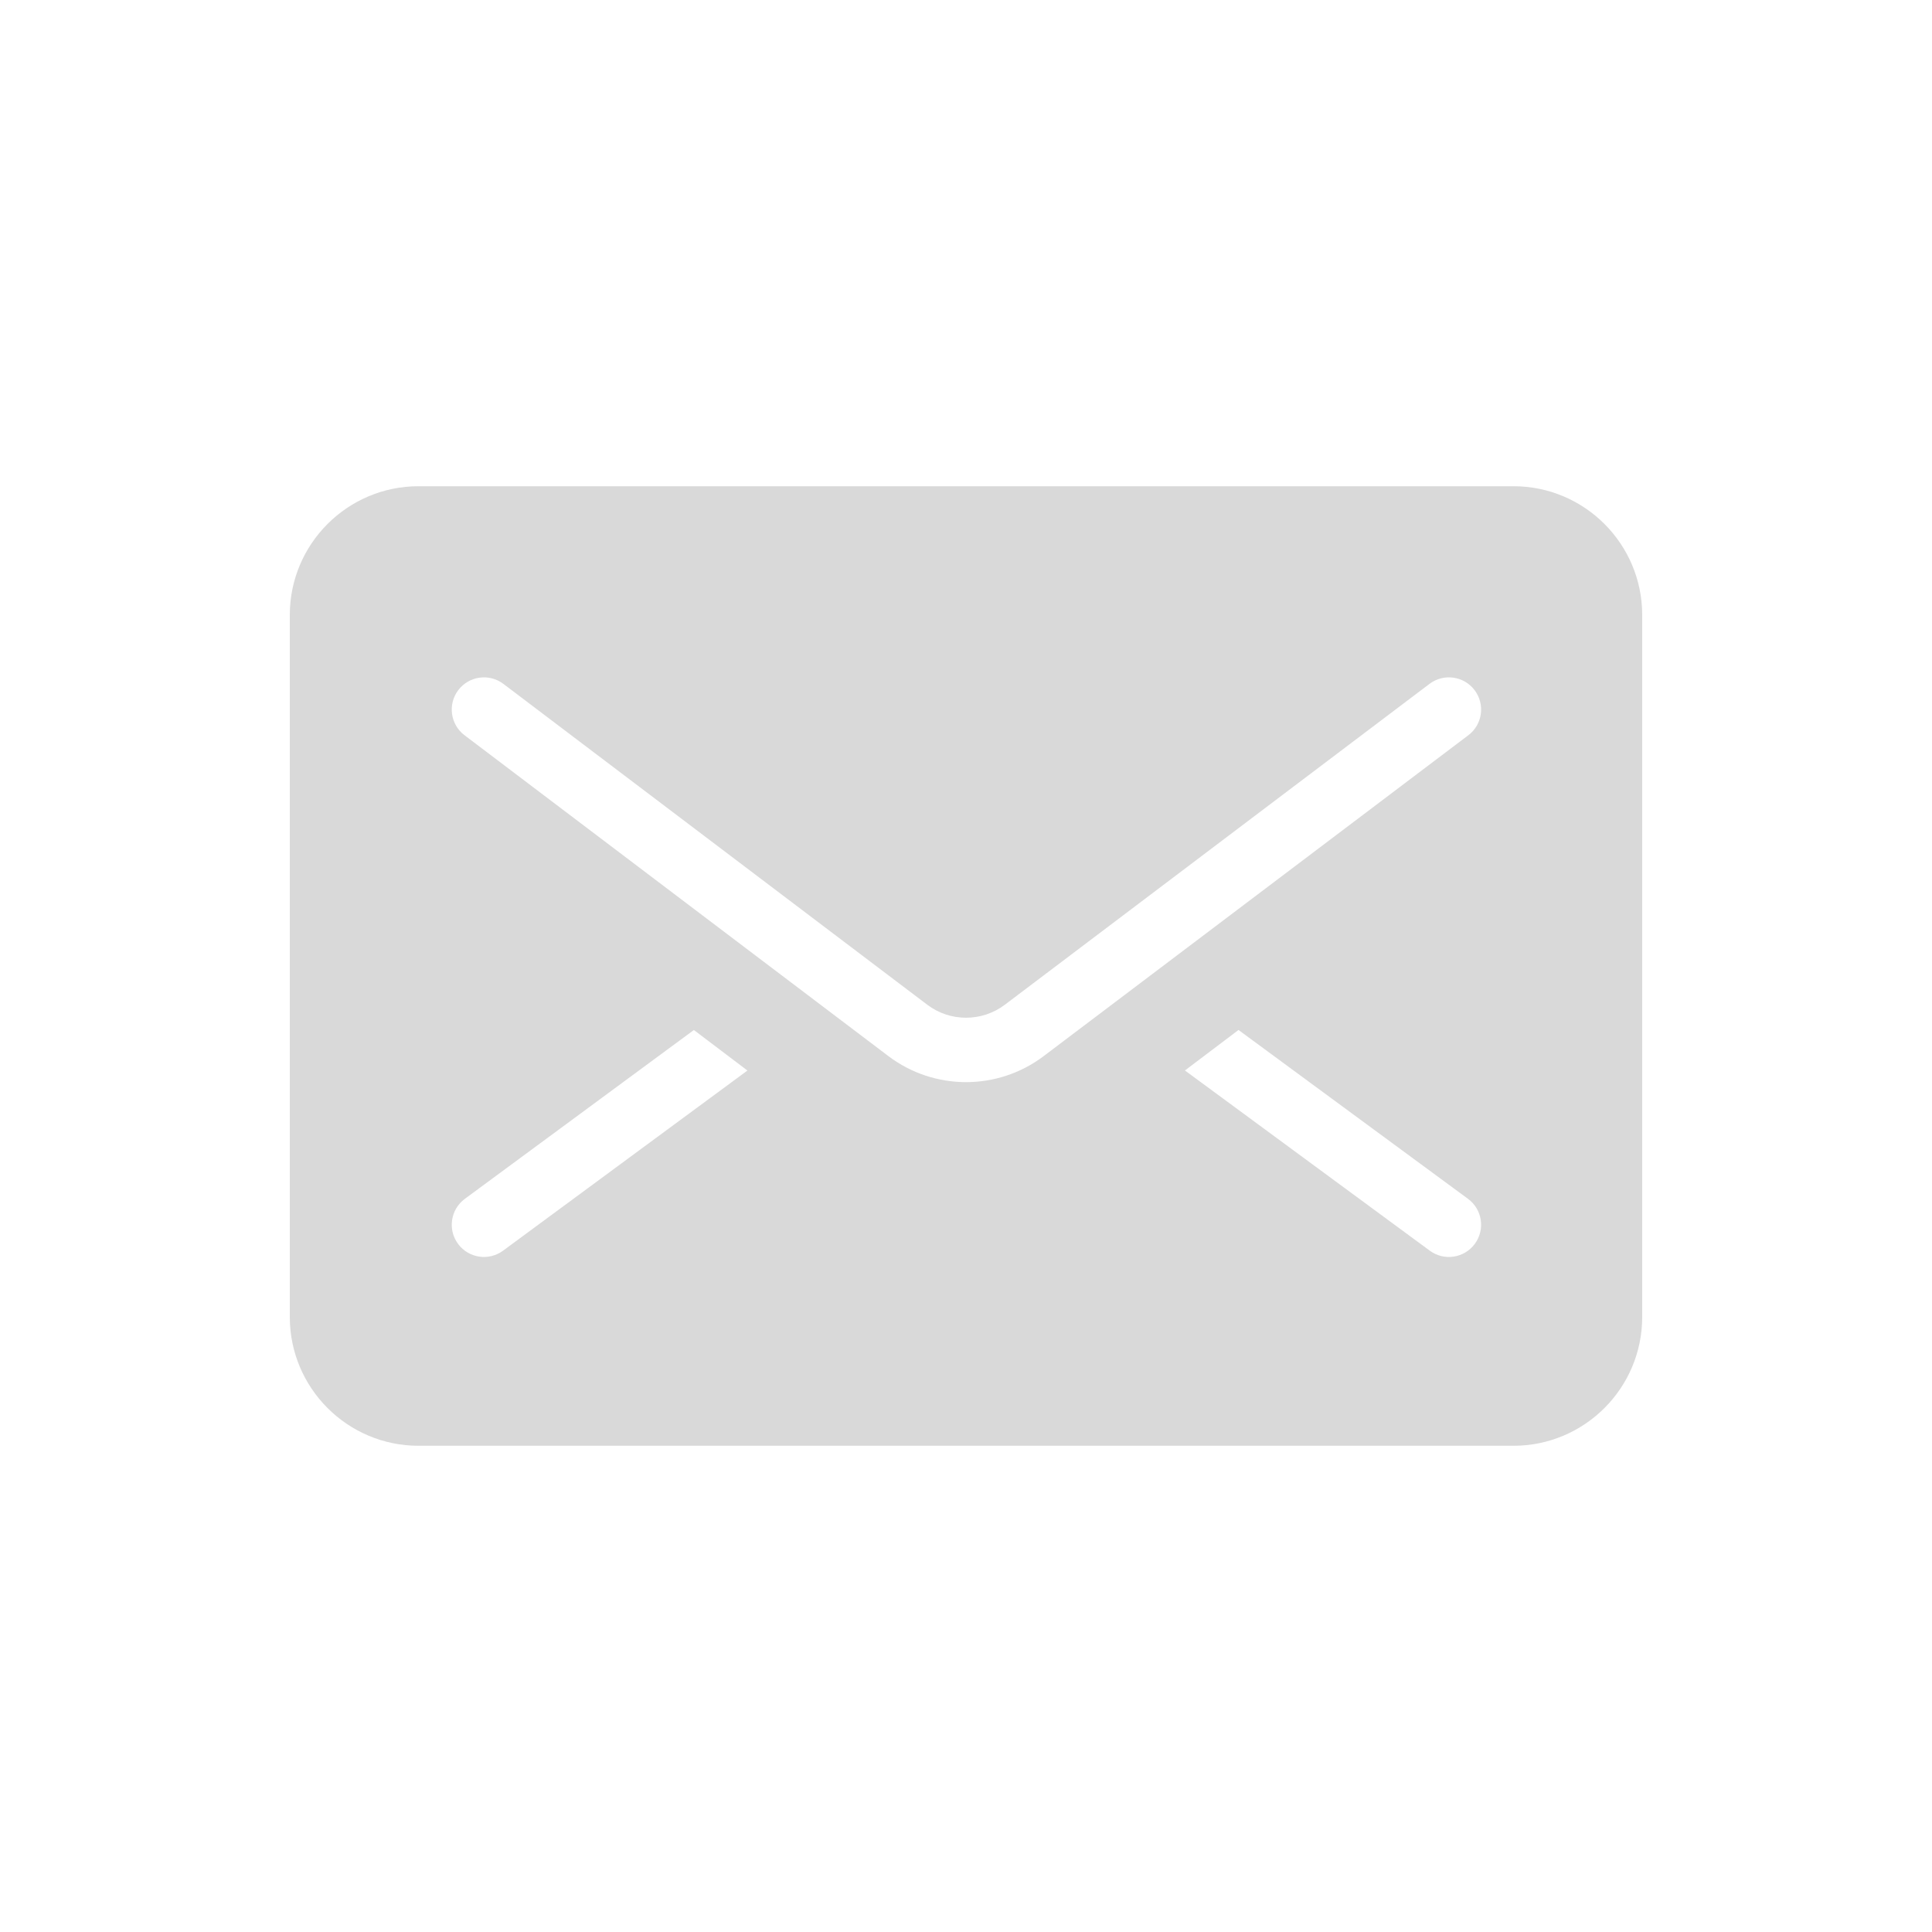
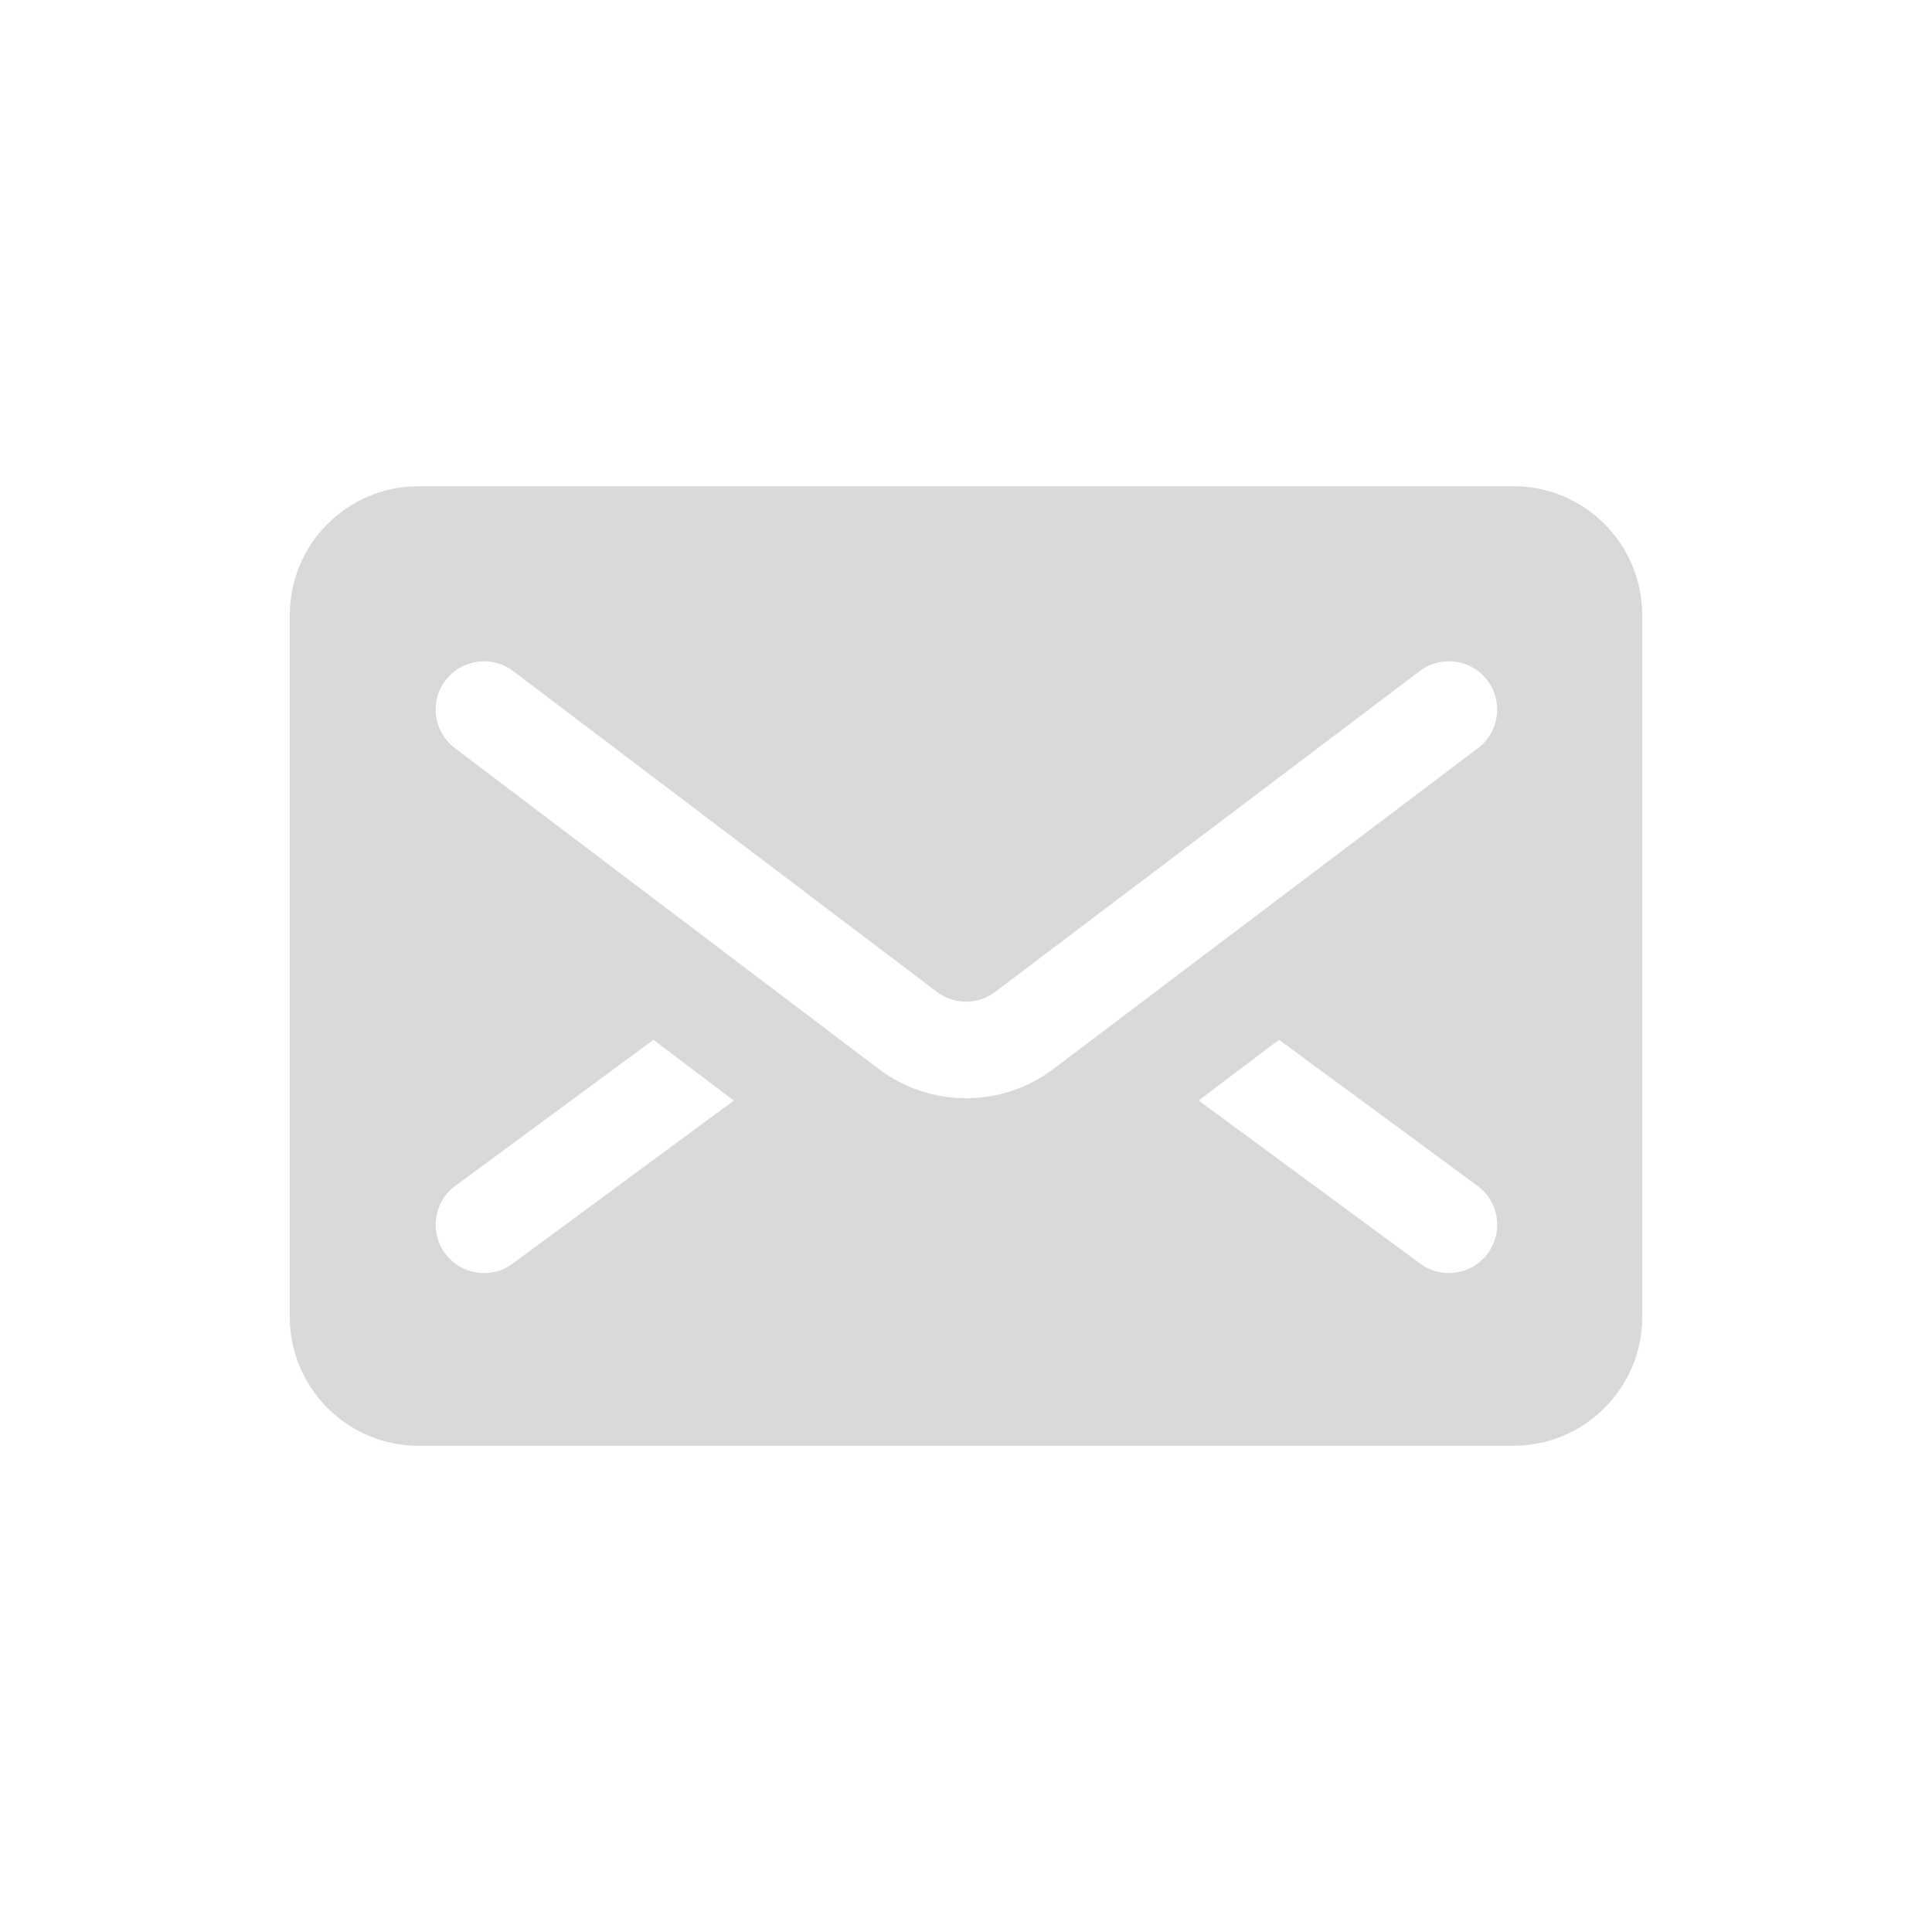
<svg xmlns="http://www.w3.org/2000/svg" width="100%" height="100%" viewBox="0 0 600 600" version="1.1" xml:space="preserve" style="fill-rule:evenodd;clip-rule:evenodd;stroke-linejoin:round;stroke-miterlimit:2;">
  <g transform="matrix(1,0,0,1,-700,-700)">
    <g id="Mail_Icon_Mono" transform="matrix(1,0,0,1,-2800,700)">
      <rect x="3500" y="0" width="600" height="600" style="fill:none;" />
-       <path d="M4010,191C4010,168.923 3992.08,151 3970,151L3630,151C3607.92,151 3590,168.923 3590,191L3590,409C3590,431.077 3607.92,449 3630,449L3970,449C3992.08,449 4010,431.077 4010,409L4010,191ZM3884.63,319.865L3867.99,332.445L3944.04,388.416C3948.49,391.689 3954.75,390.737 3958.02,386.288C3961.3,381.84 3960.35,375.581 3955.9,372.307L3884.63,319.865ZM3715.49,319.877L3644.36,372.312C3639.92,375.589 3638.97,381.85 3642.25,386.295C3645.52,390.741 3651.78,391.688 3656.23,388.411L3732.12,332.465L3715.49,319.877ZM3644.26,228.335C3644.26,228.335 3736.04,297.808 3775.87,327.961C3790.14,338.762 3809.85,338.77 3824.13,327.981C3864.02,297.837 3956,228.34 3956,228.34C3960.41,225.01 3961.28,218.739 3957.95,214.333C3954.62,209.926 3948.35,209.054 3943.94,212.383C3943.94,212.383 3851.97,281.88 3812.07,312.024C3804.93,317.419 3795.08,317.415 3787.95,312.014C3748.11,281.861 3656.33,212.388 3656.33,212.388C3651.93,209.055 3645.66,209.923 3642.32,214.326C3638.99,218.73 3639.86,225.002 3644.26,228.335Z" style="fill:rgb(217,217,217);" />
+       <path d="M4010,191C4010,168.923 3992.08,151 3970,151L3630,151C3607.92,151 3590,168.923 3590,191L3590,409C3590,431.077 3607.92,449 3630,449L3970,449C3992.08,449 4010,431.077 4010,409L4010,191ZM3897.2,322.904L3872.23,341.774L3941.08,392.443C3947.75,397.353 3957.14,395.924 3962.05,389.252C3966.96,382.58 3965.53,373.19 3958.86,368.28L3897.2,322.904ZM3702.94,322.918L3641.39,368.288C3634.73,373.203 3633.31,382.594 3638.22,389.262C3643.14,395.93 3652.53,397.351 3659.2,392.435L3727.88,341.8L3702.94,322.918ZM3641.24,232.321C3641.24,232.321 3733.02,301.795 3772.86,331.947C3788.91,344.099 3811.08,344.108 3827.14,331.97C3867.04,301.826 3959.01,232.329 3959.01,232.329C3965.62,227.335 3966.93,217.928 3961.94,211.319C3956.94,204.709 3947.54,203.4 3940.93,208.394C3940.93,208.394 3848.95,277.891 3809.06,308.035C3803.7,312.081 3796.31,312.078 3790.96,308.027C3751.13,277.875 3659.35,208.401 3659.35,208.401C3652.74,203.402 3643.34,204.703 3638.34,211.308C3633.34,217.914 3634.64,227.322 3641.24,232.321Z" style="fill:rgb(217,217,217);" />
    </g>
  </g>
</svg>
